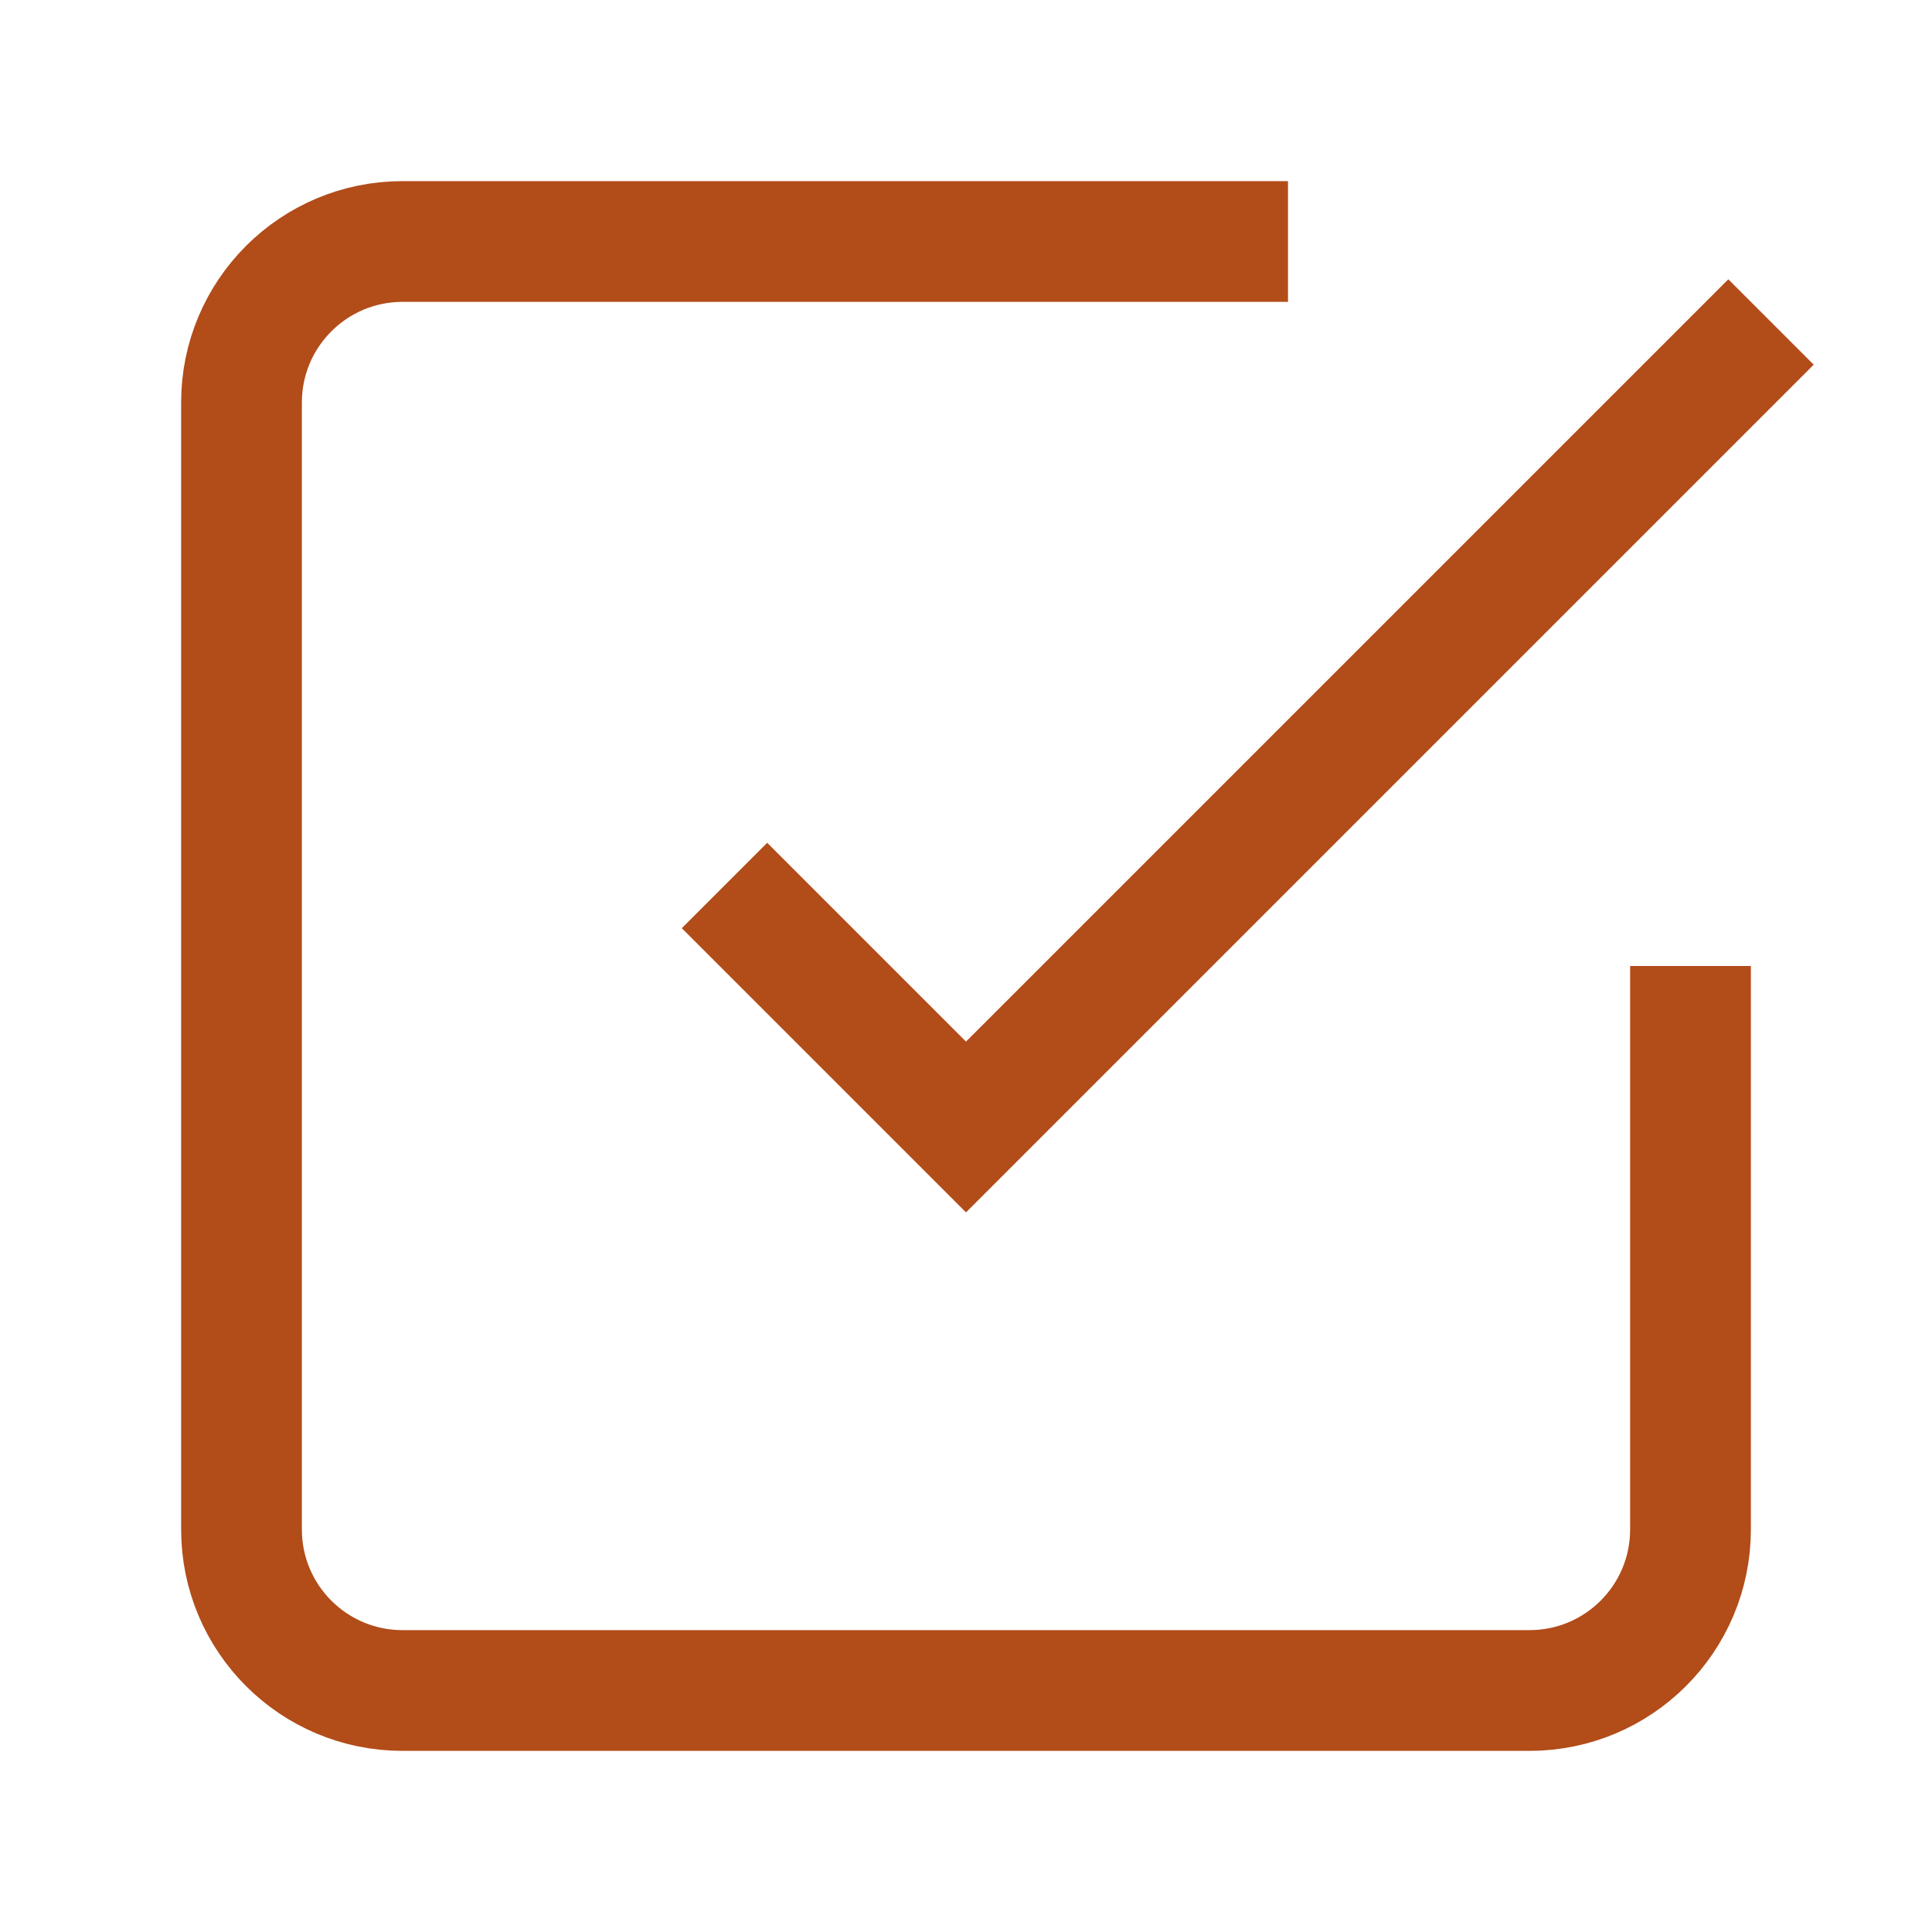
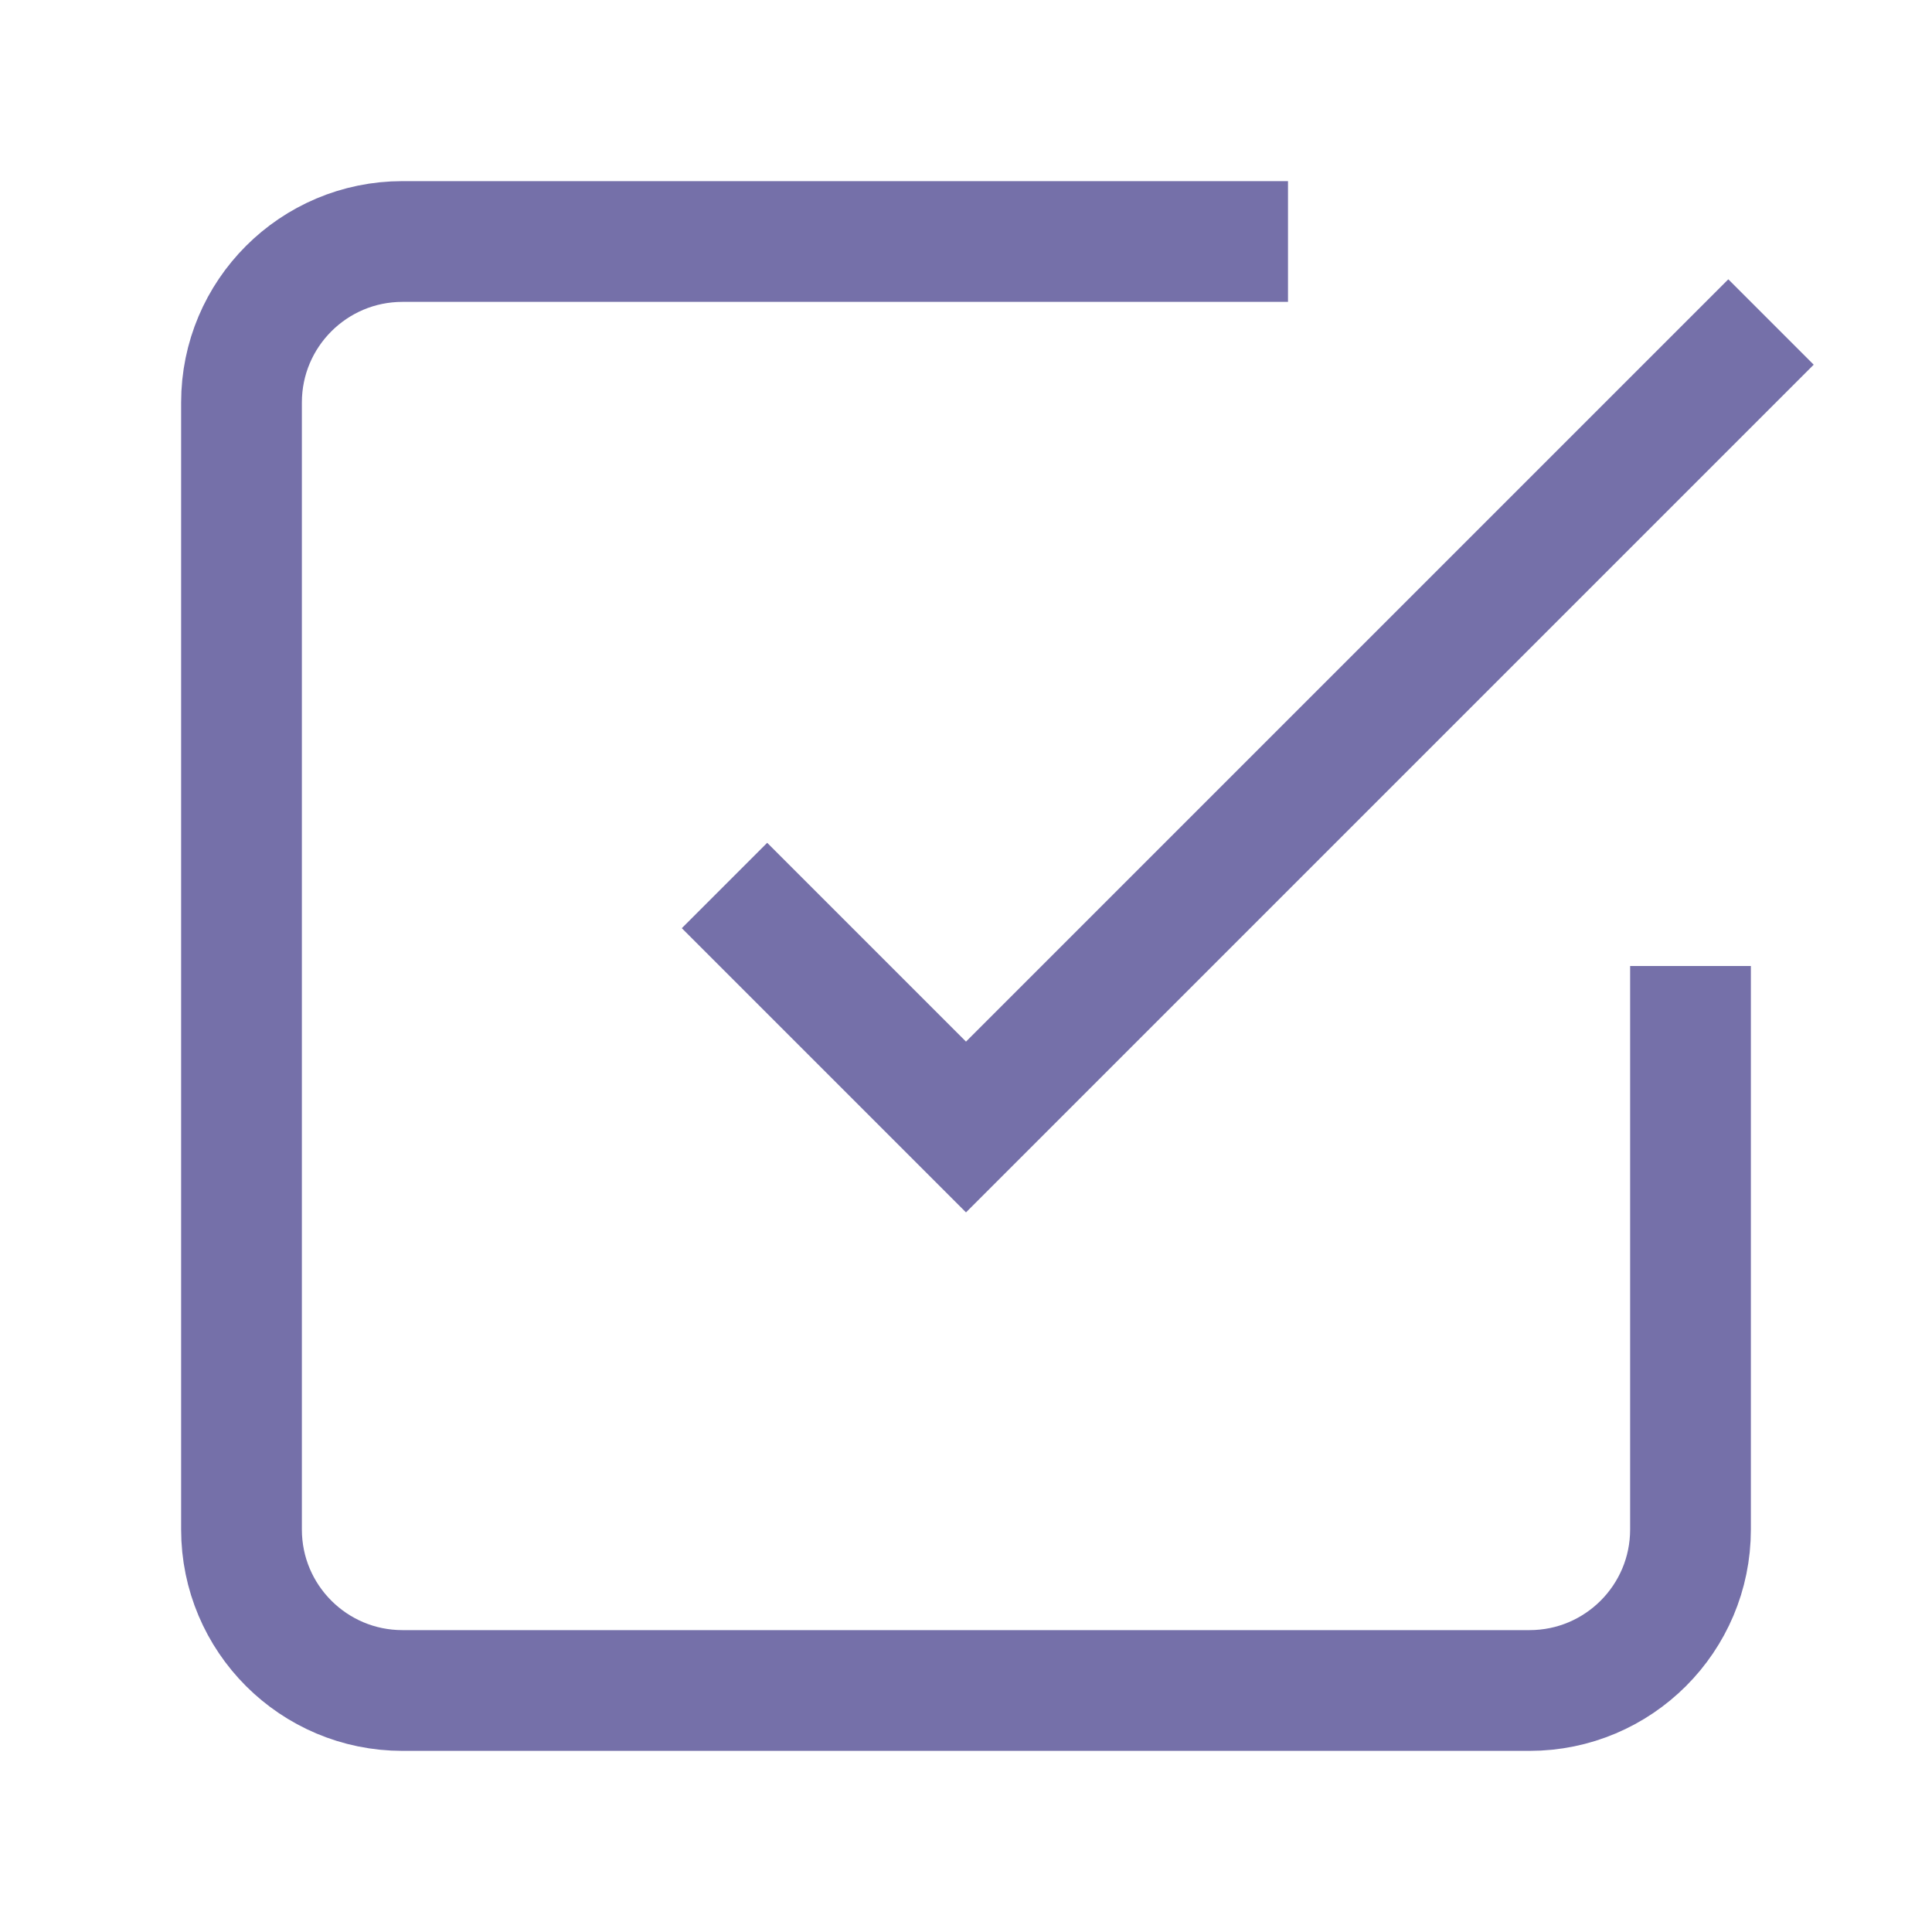
- <svg xmlns="http://www.w3.org/2000/svg" viewBox="0 0 24 24" fill="none" stroke="#b24c19" stroke-width="1.5">
+ <svg xmlns="http://www.w3.org/2000/svg" viewBox="0 0 24 24" fill="none" stroke="#7570a9" stroke-width="1.5">
  <polyline points="9 11 12 14 22 4" />
  <path d="M21 12v7a2 2 0 01-2 2H5a2 2 0 01-2-2V5a2 2 0 012-2h11" />
</svg>
